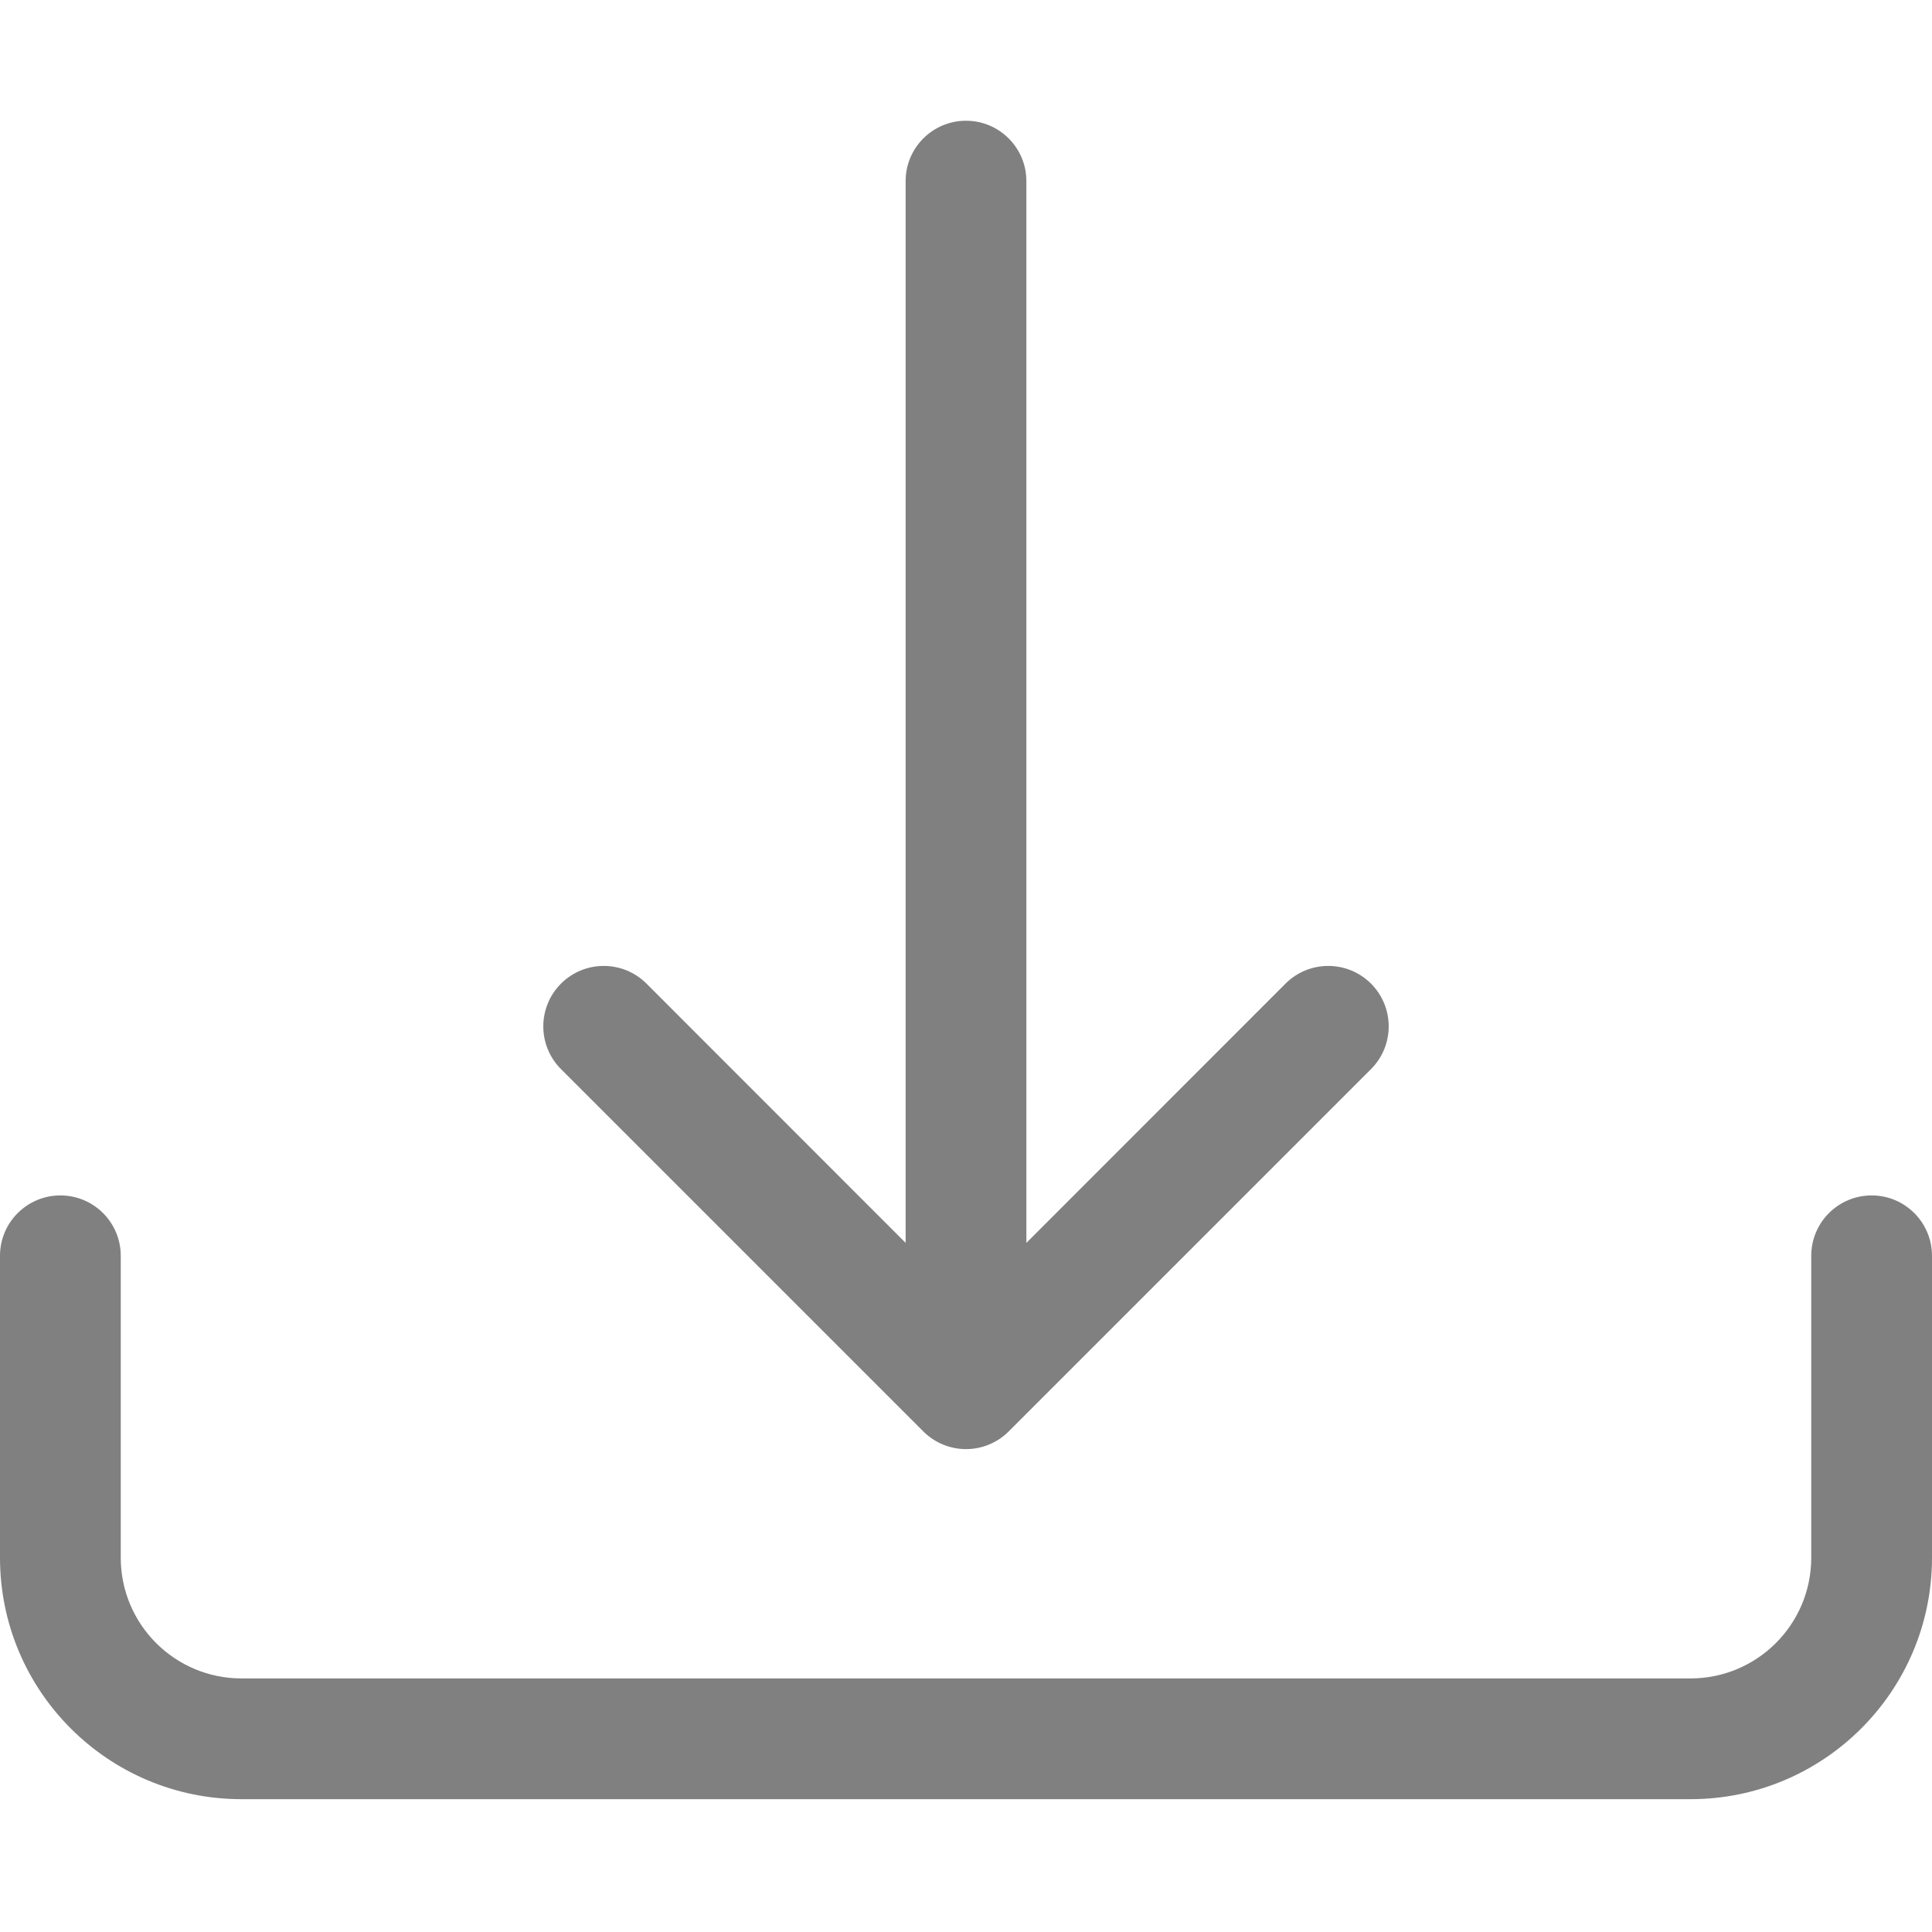
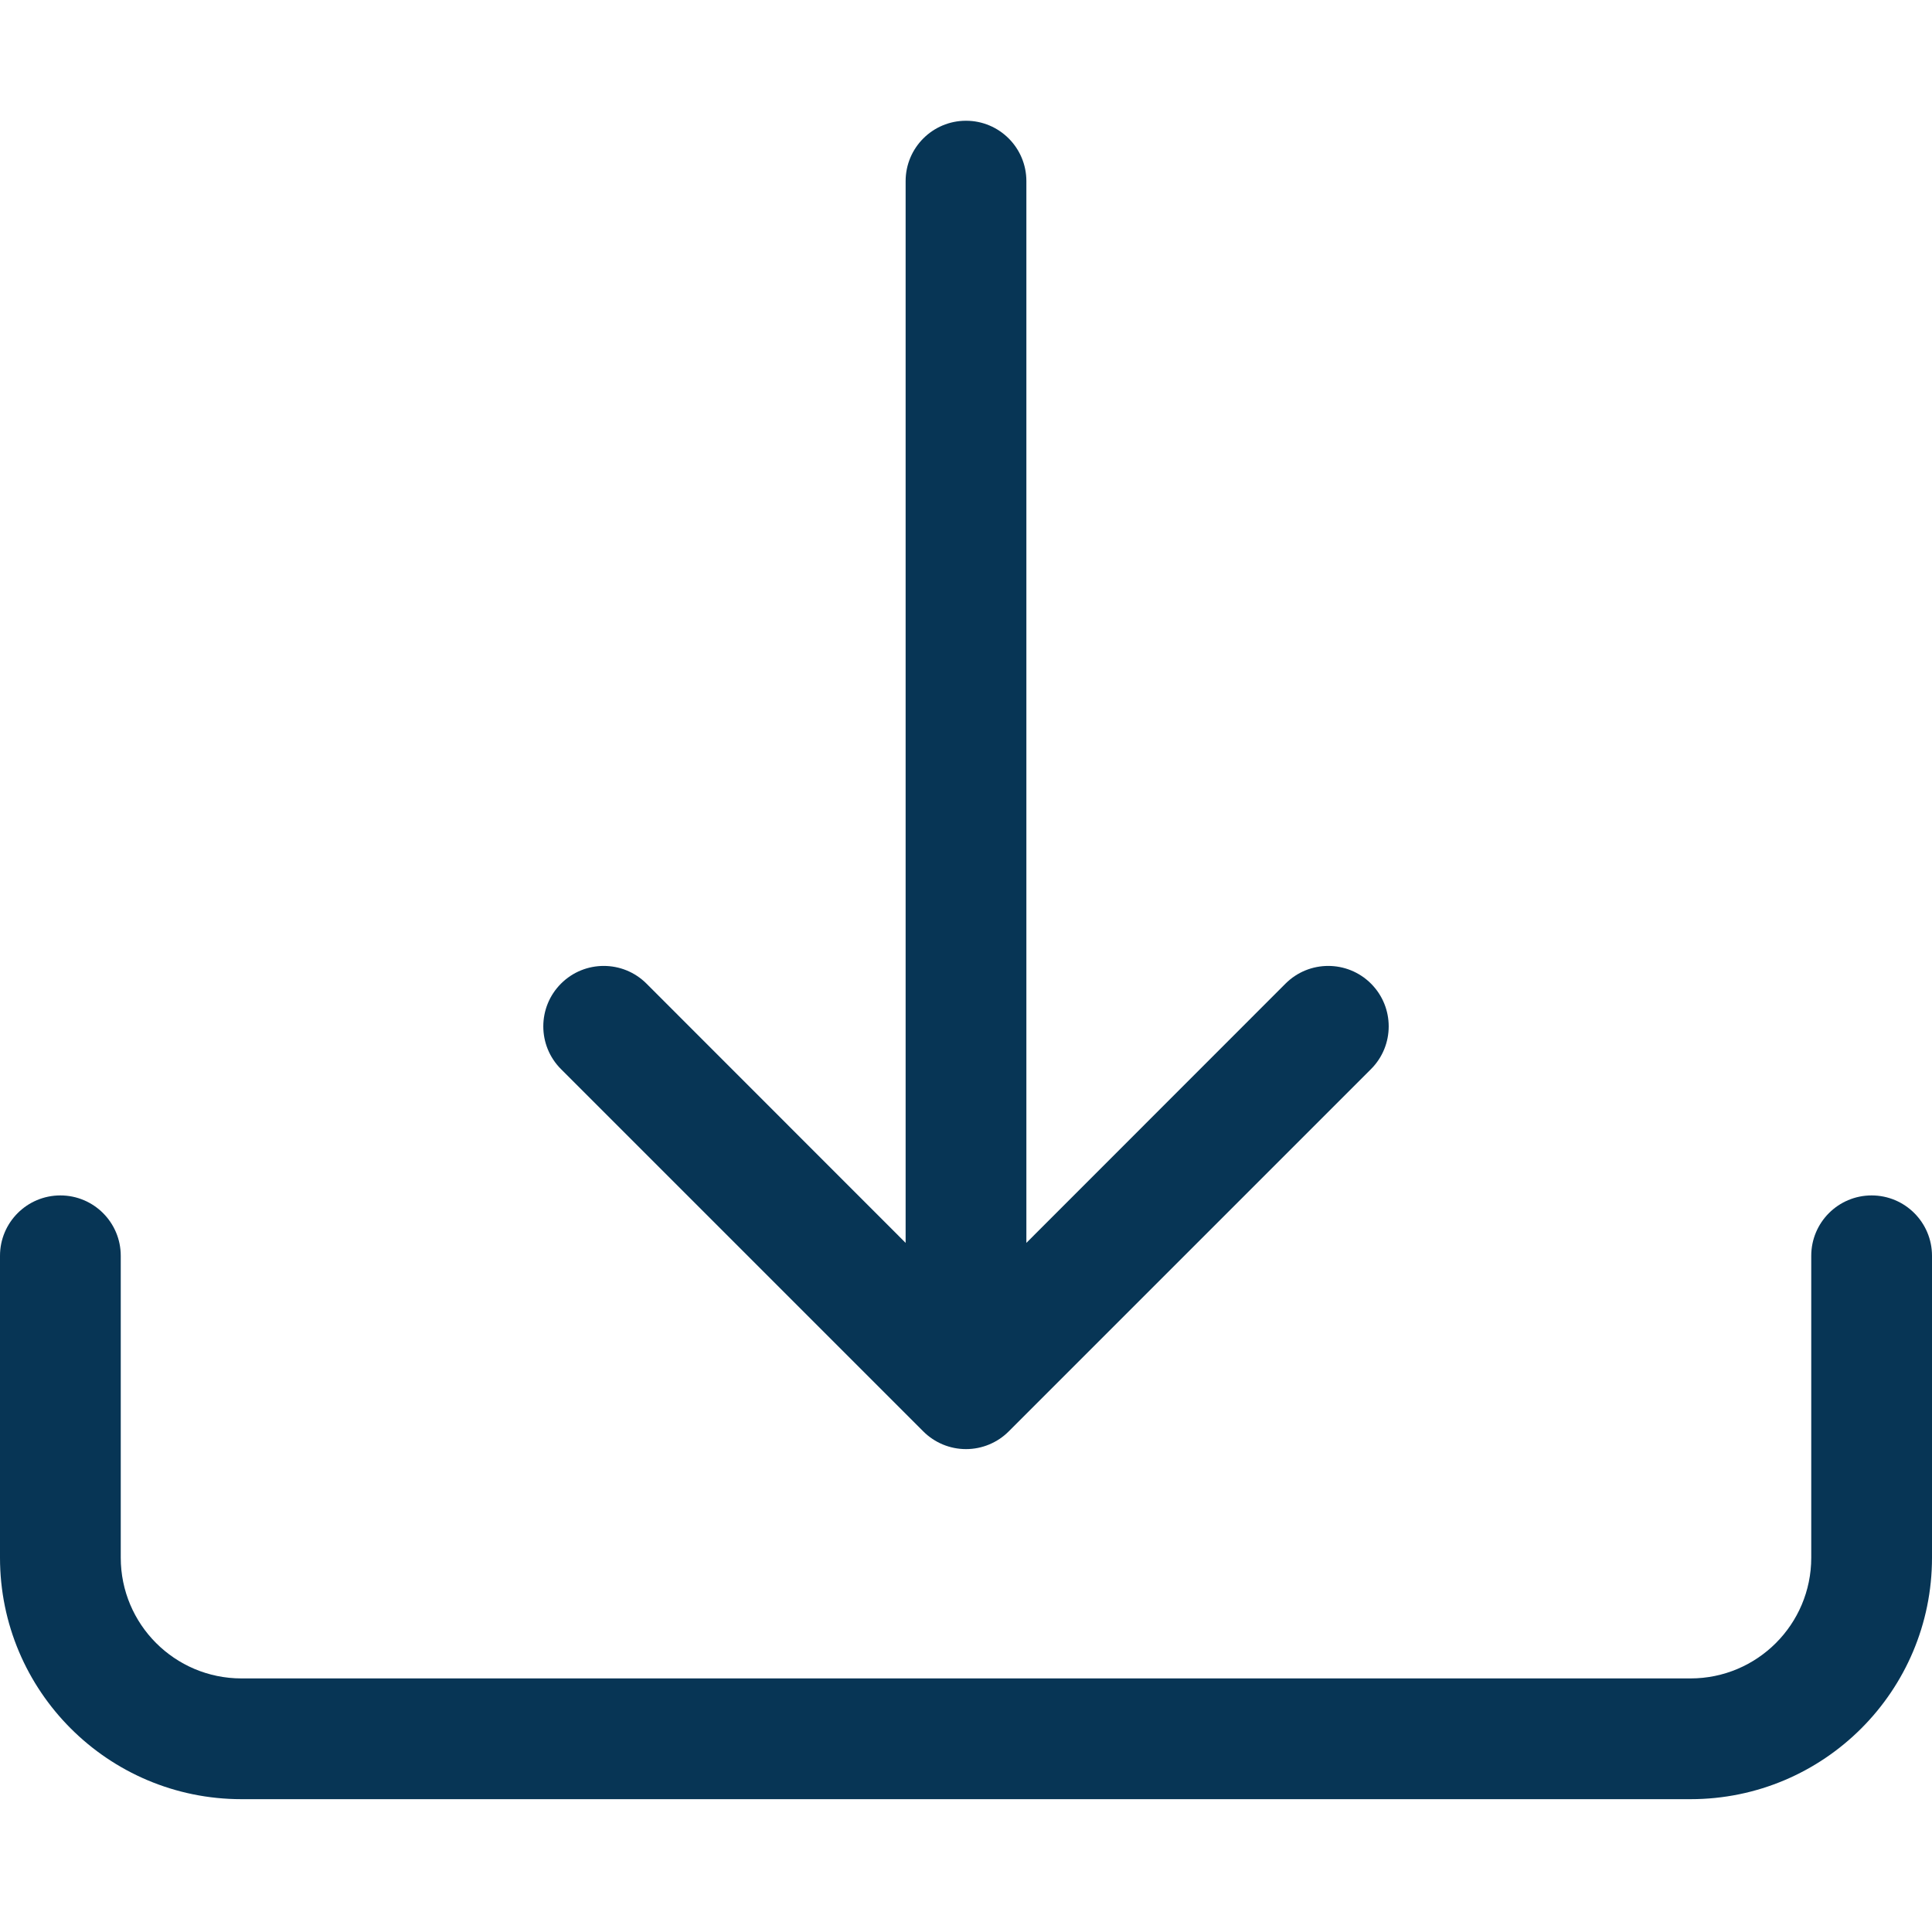
- <svg xmlns="http://www.w3.org/2000/svg" width="16" height="16" fill="gray" class="bi bi-download" viewBox="0 0 16 16">
+ <svg xmlns="http://www.w3.org/2000/svg" width="16" height="16" fill="rgb(7, 53, 85)" class="bi bi-download" viewBox="0 0 16 16">
  <path d="M.5 9.9a.5.5 0 0 1 .5.5v2.5a1 1 0 0 0 1 1h12a1 1 0 0 0 1-1v-2.5a.5.5 0 0 1 1 0v2.5a2 2 0 0 1-2 2H2a2 2 0 0 1-2-2v-2.5a.5.5 0 0 1 .5-.5z" />
  <path d="M7.646 11.854a.5.5 0 0 0 .708 0l3-3a.5.5 0 0 0-.708-.708L8.5 10.293V1.5a.5.5 0 0 0-1 0v8.793L5.354 8.146a.5.5 0 1 0-.708.708l3 3z" />
</svg>
